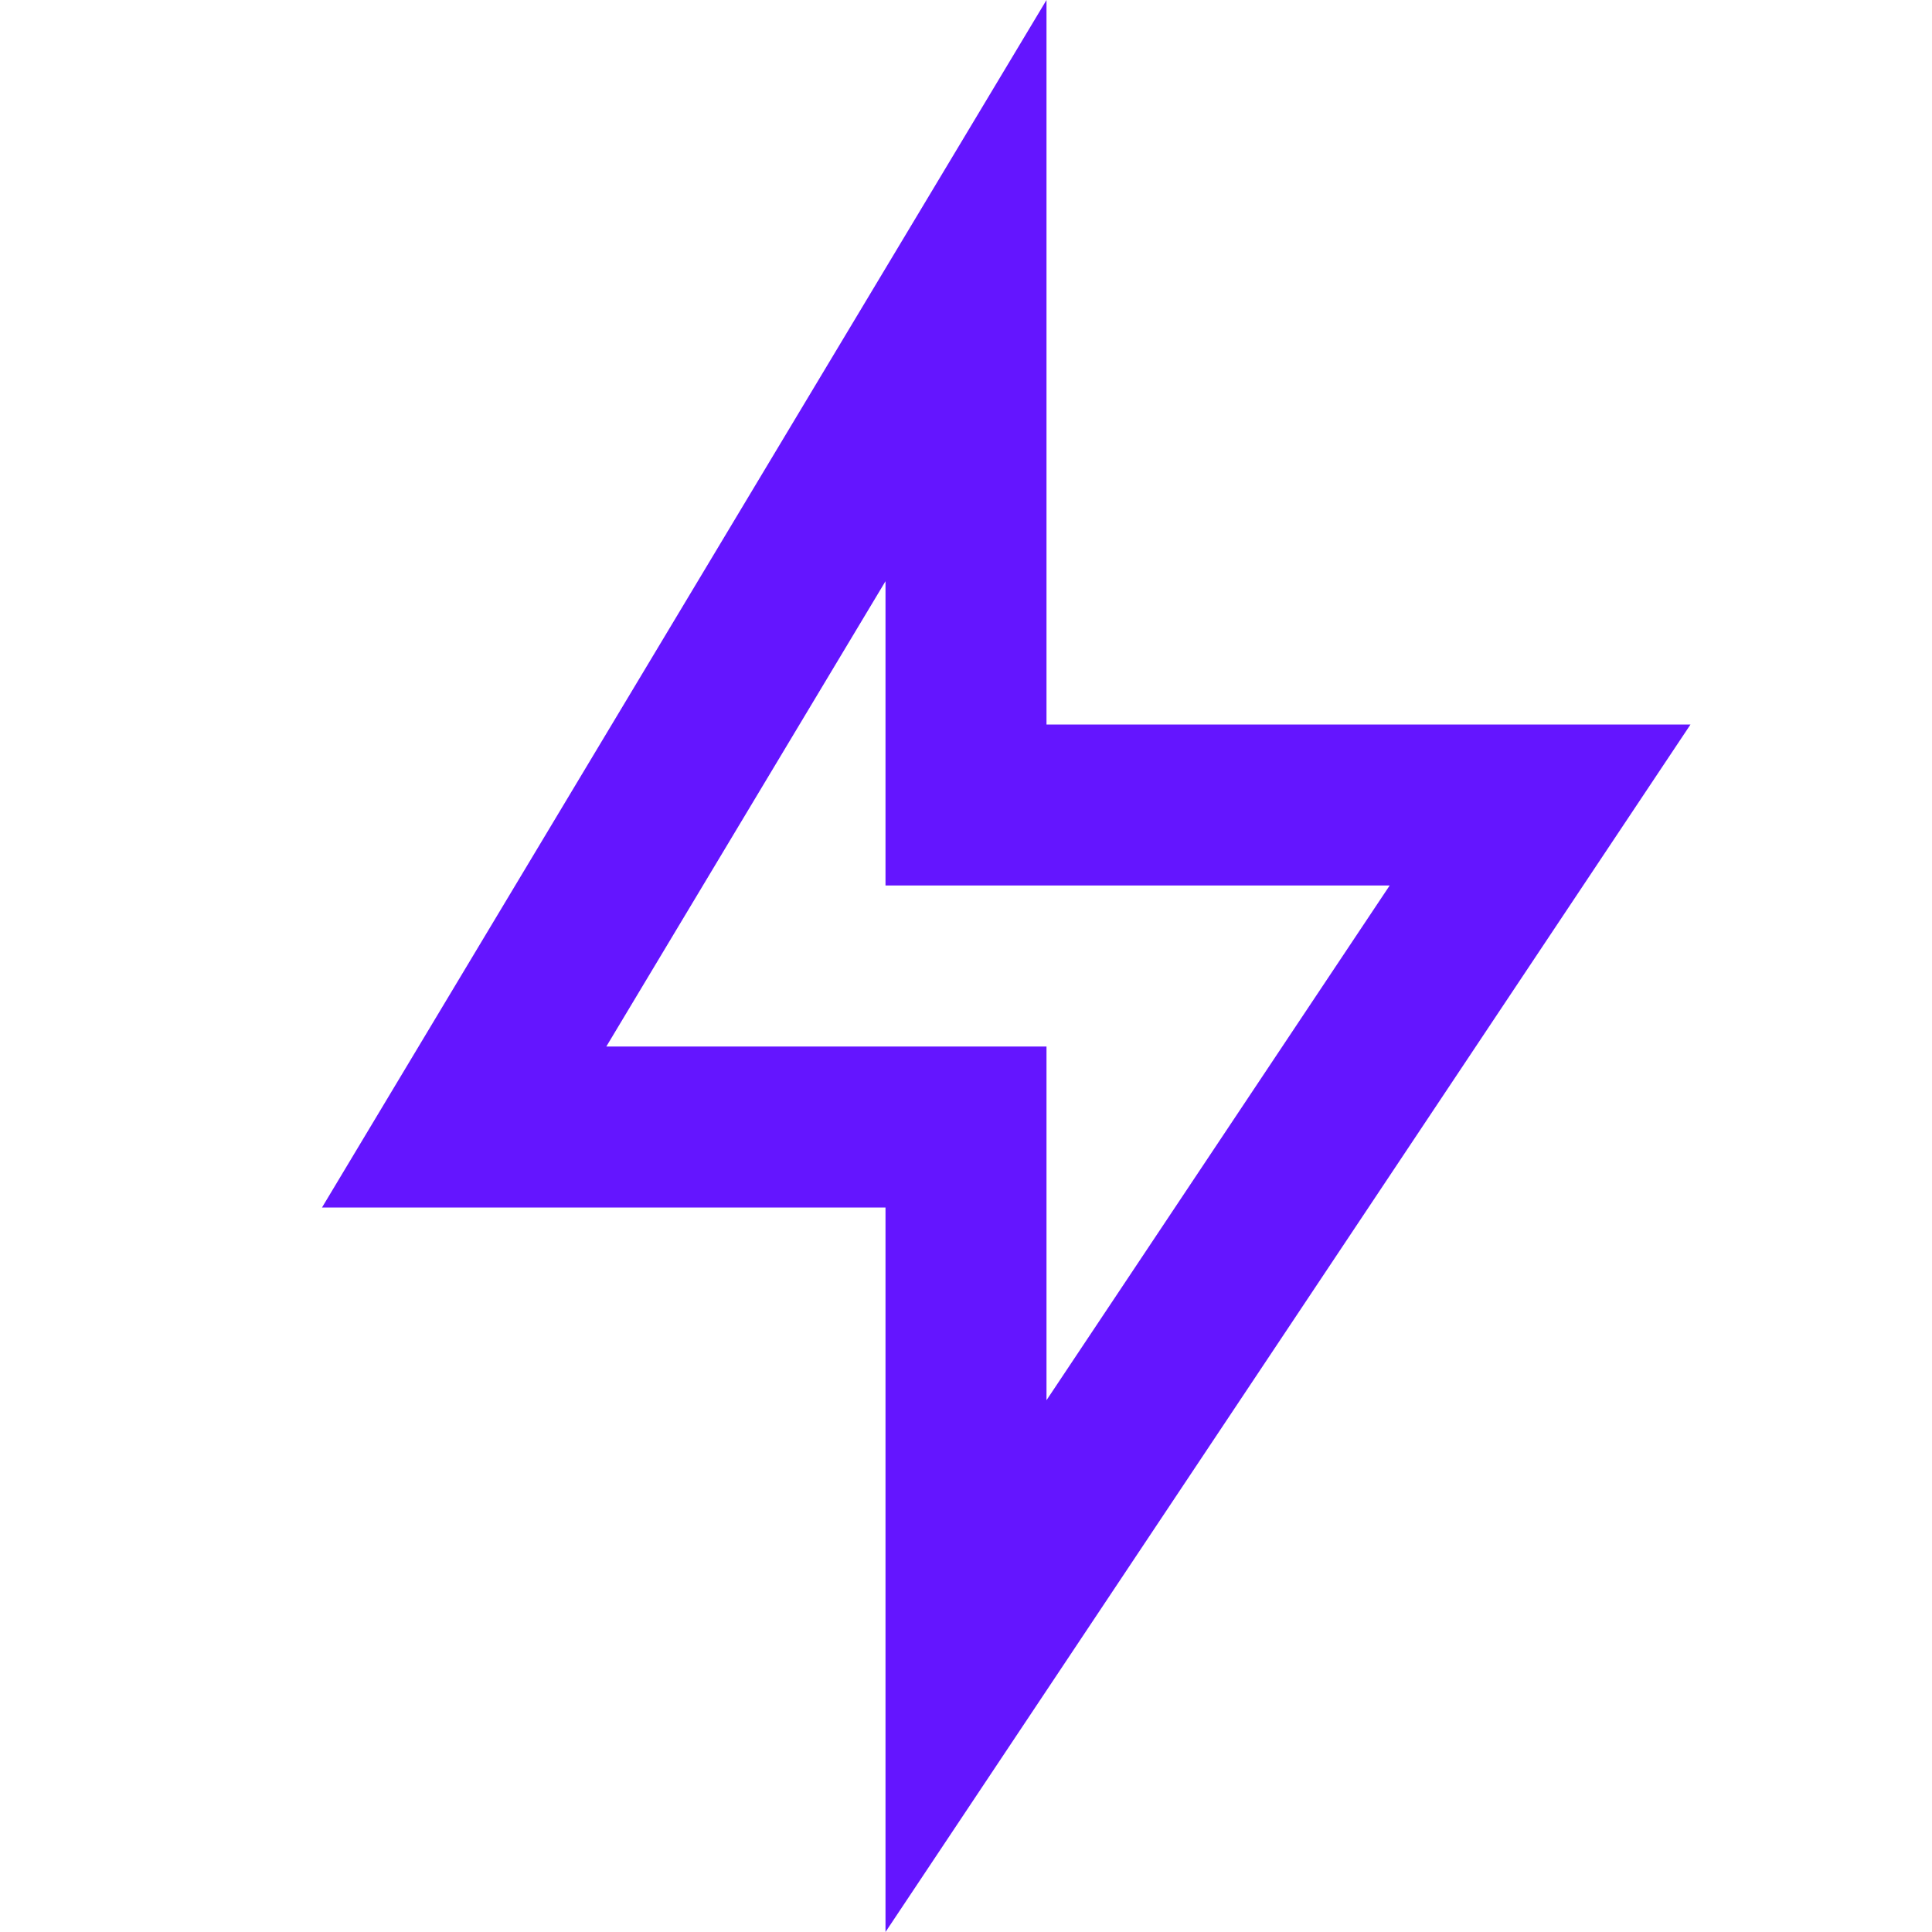
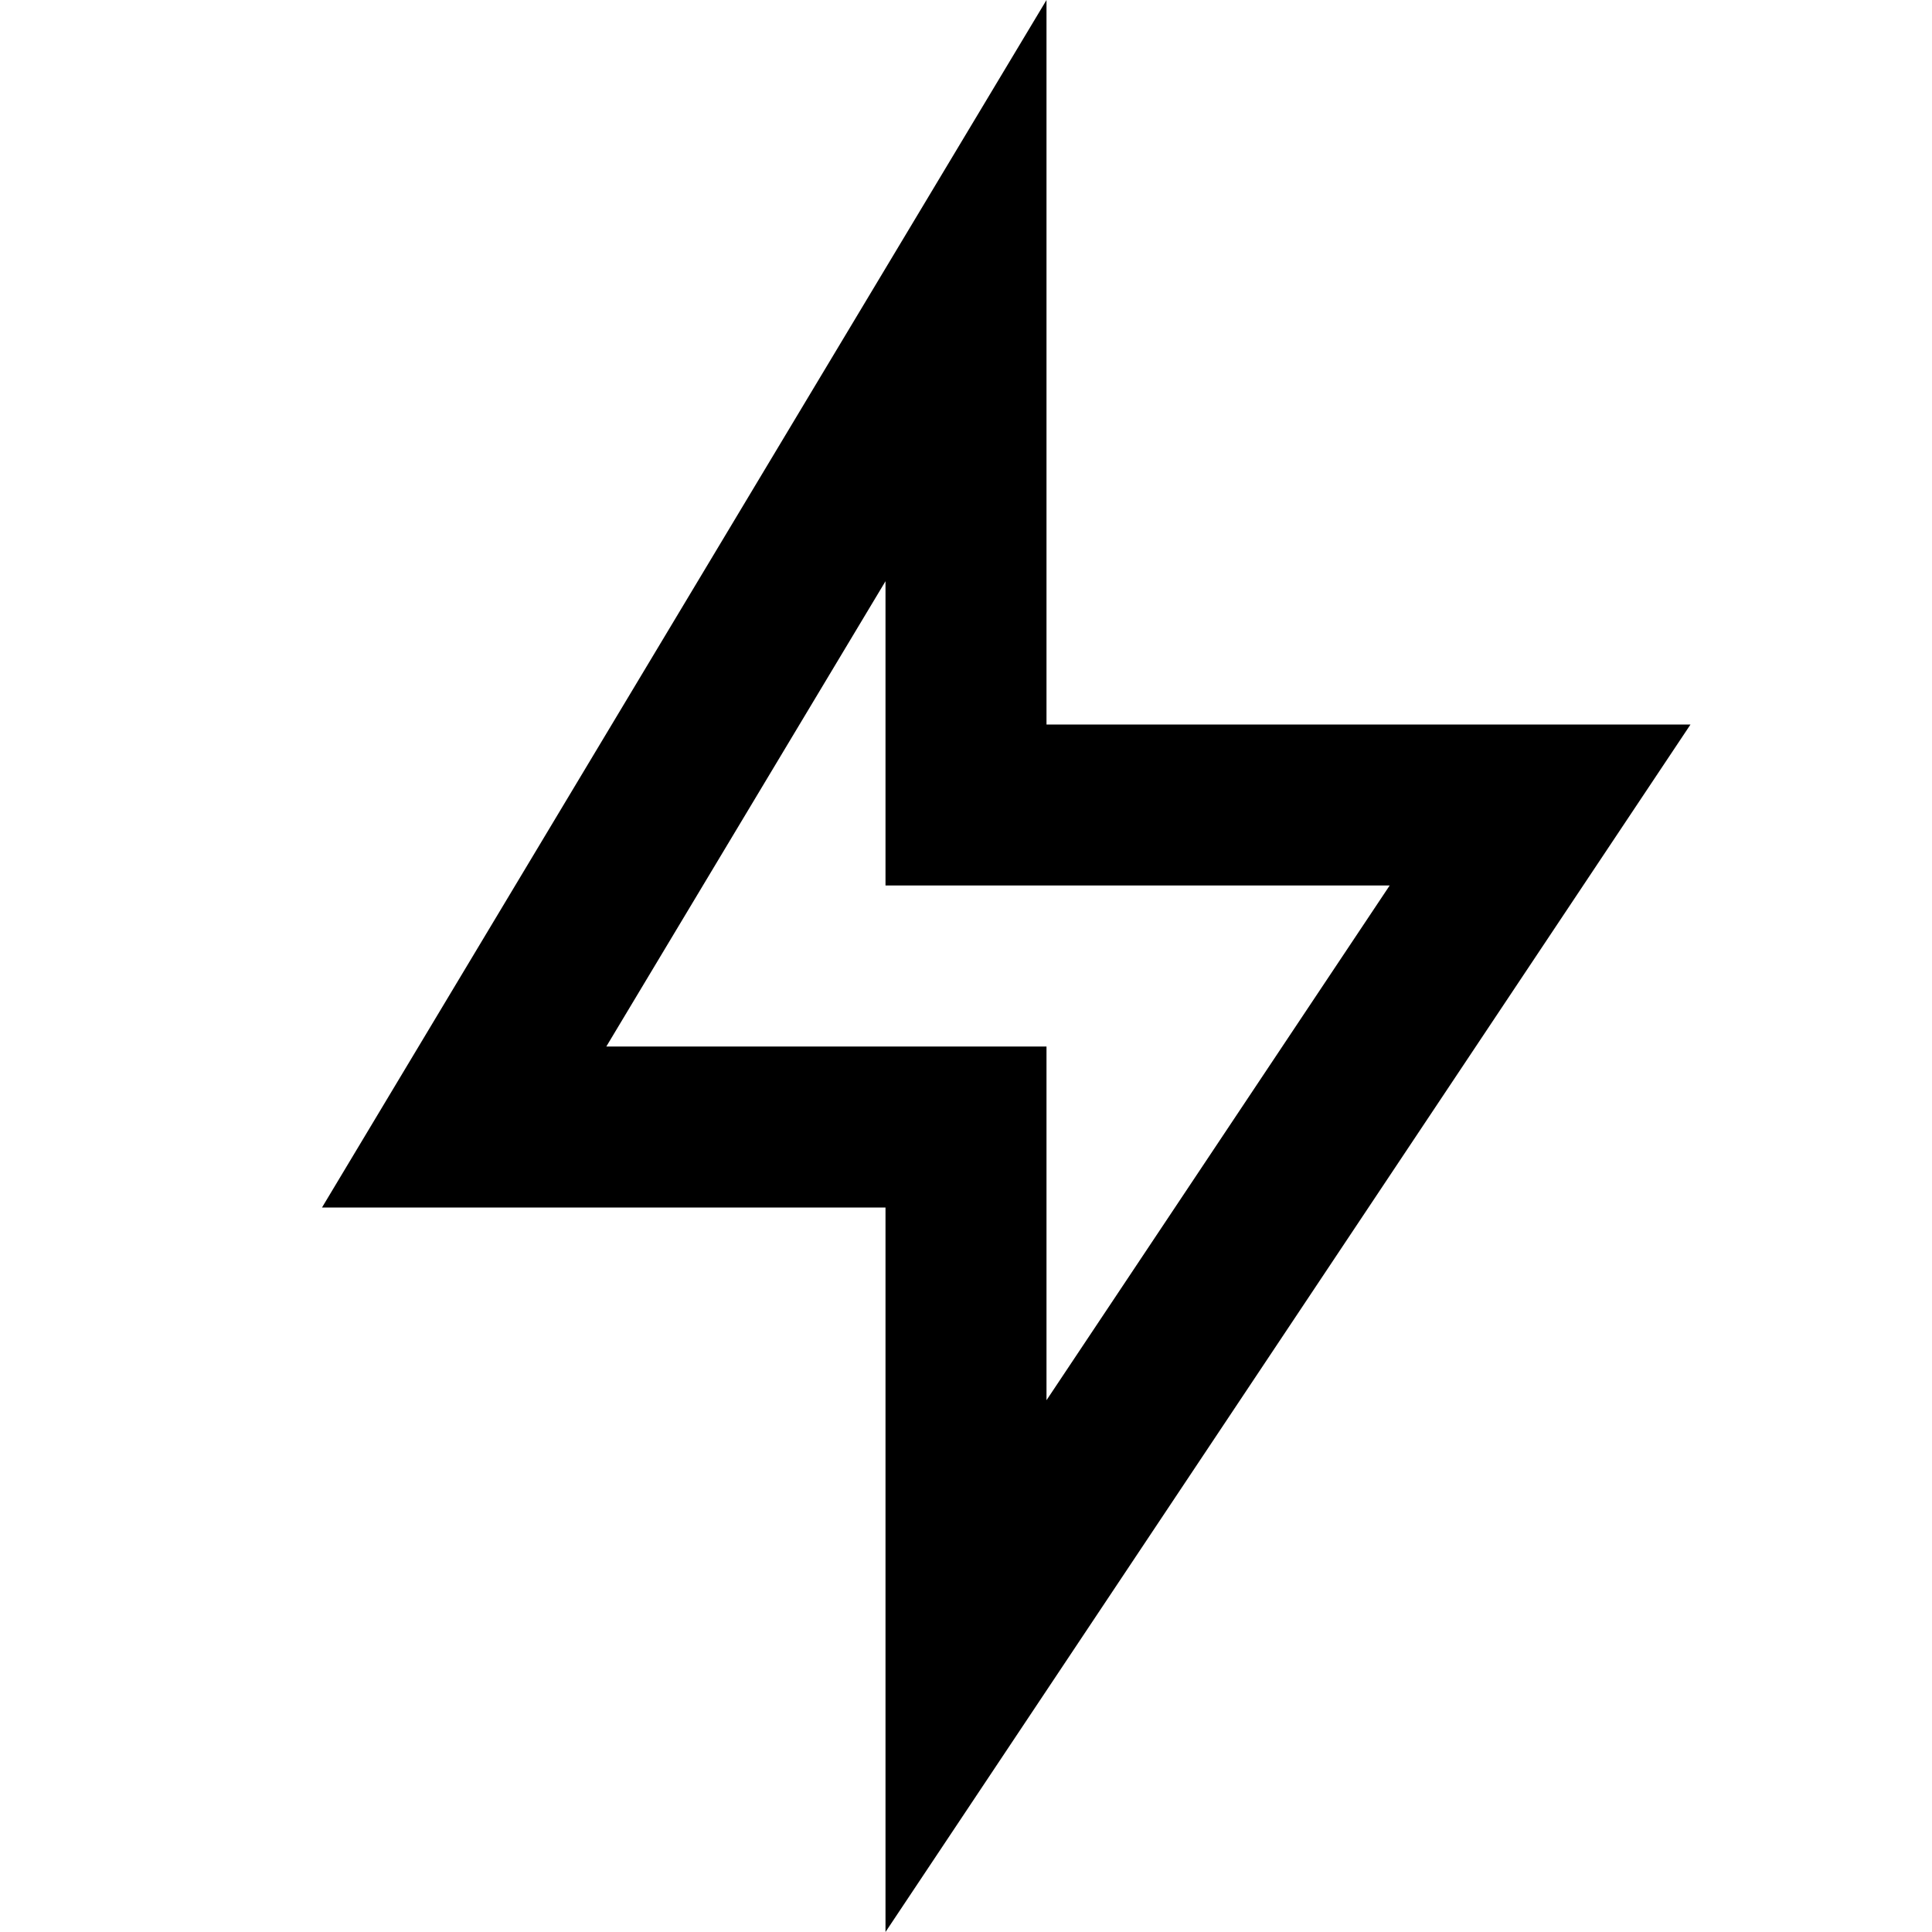
- <svg xmlns="http://www.w3.org/2000/svg" viewBox="0 0 24 24" width="24" height="24">
+ <svg xmlns="http://www.w3.org/2000/svg" viewBox="0 0 24 24" width="24" height="24" fill="currentColor">
  <path fill="none" d="M0 0h24v24H0z" />
-   <path d="M13 9h8L11 24v-9H4l9-15v9zm-2 2V7.22L7.532 13H13v4.394L17.263 11H11z" fill="rgba(100,21,255,1)" />
+   <path d="M13 9h8L11 24v-9H4l9-15v9zm-2 2V7.22L7.532 13H13v4.394L17.263 11H11z" />
</svg>
